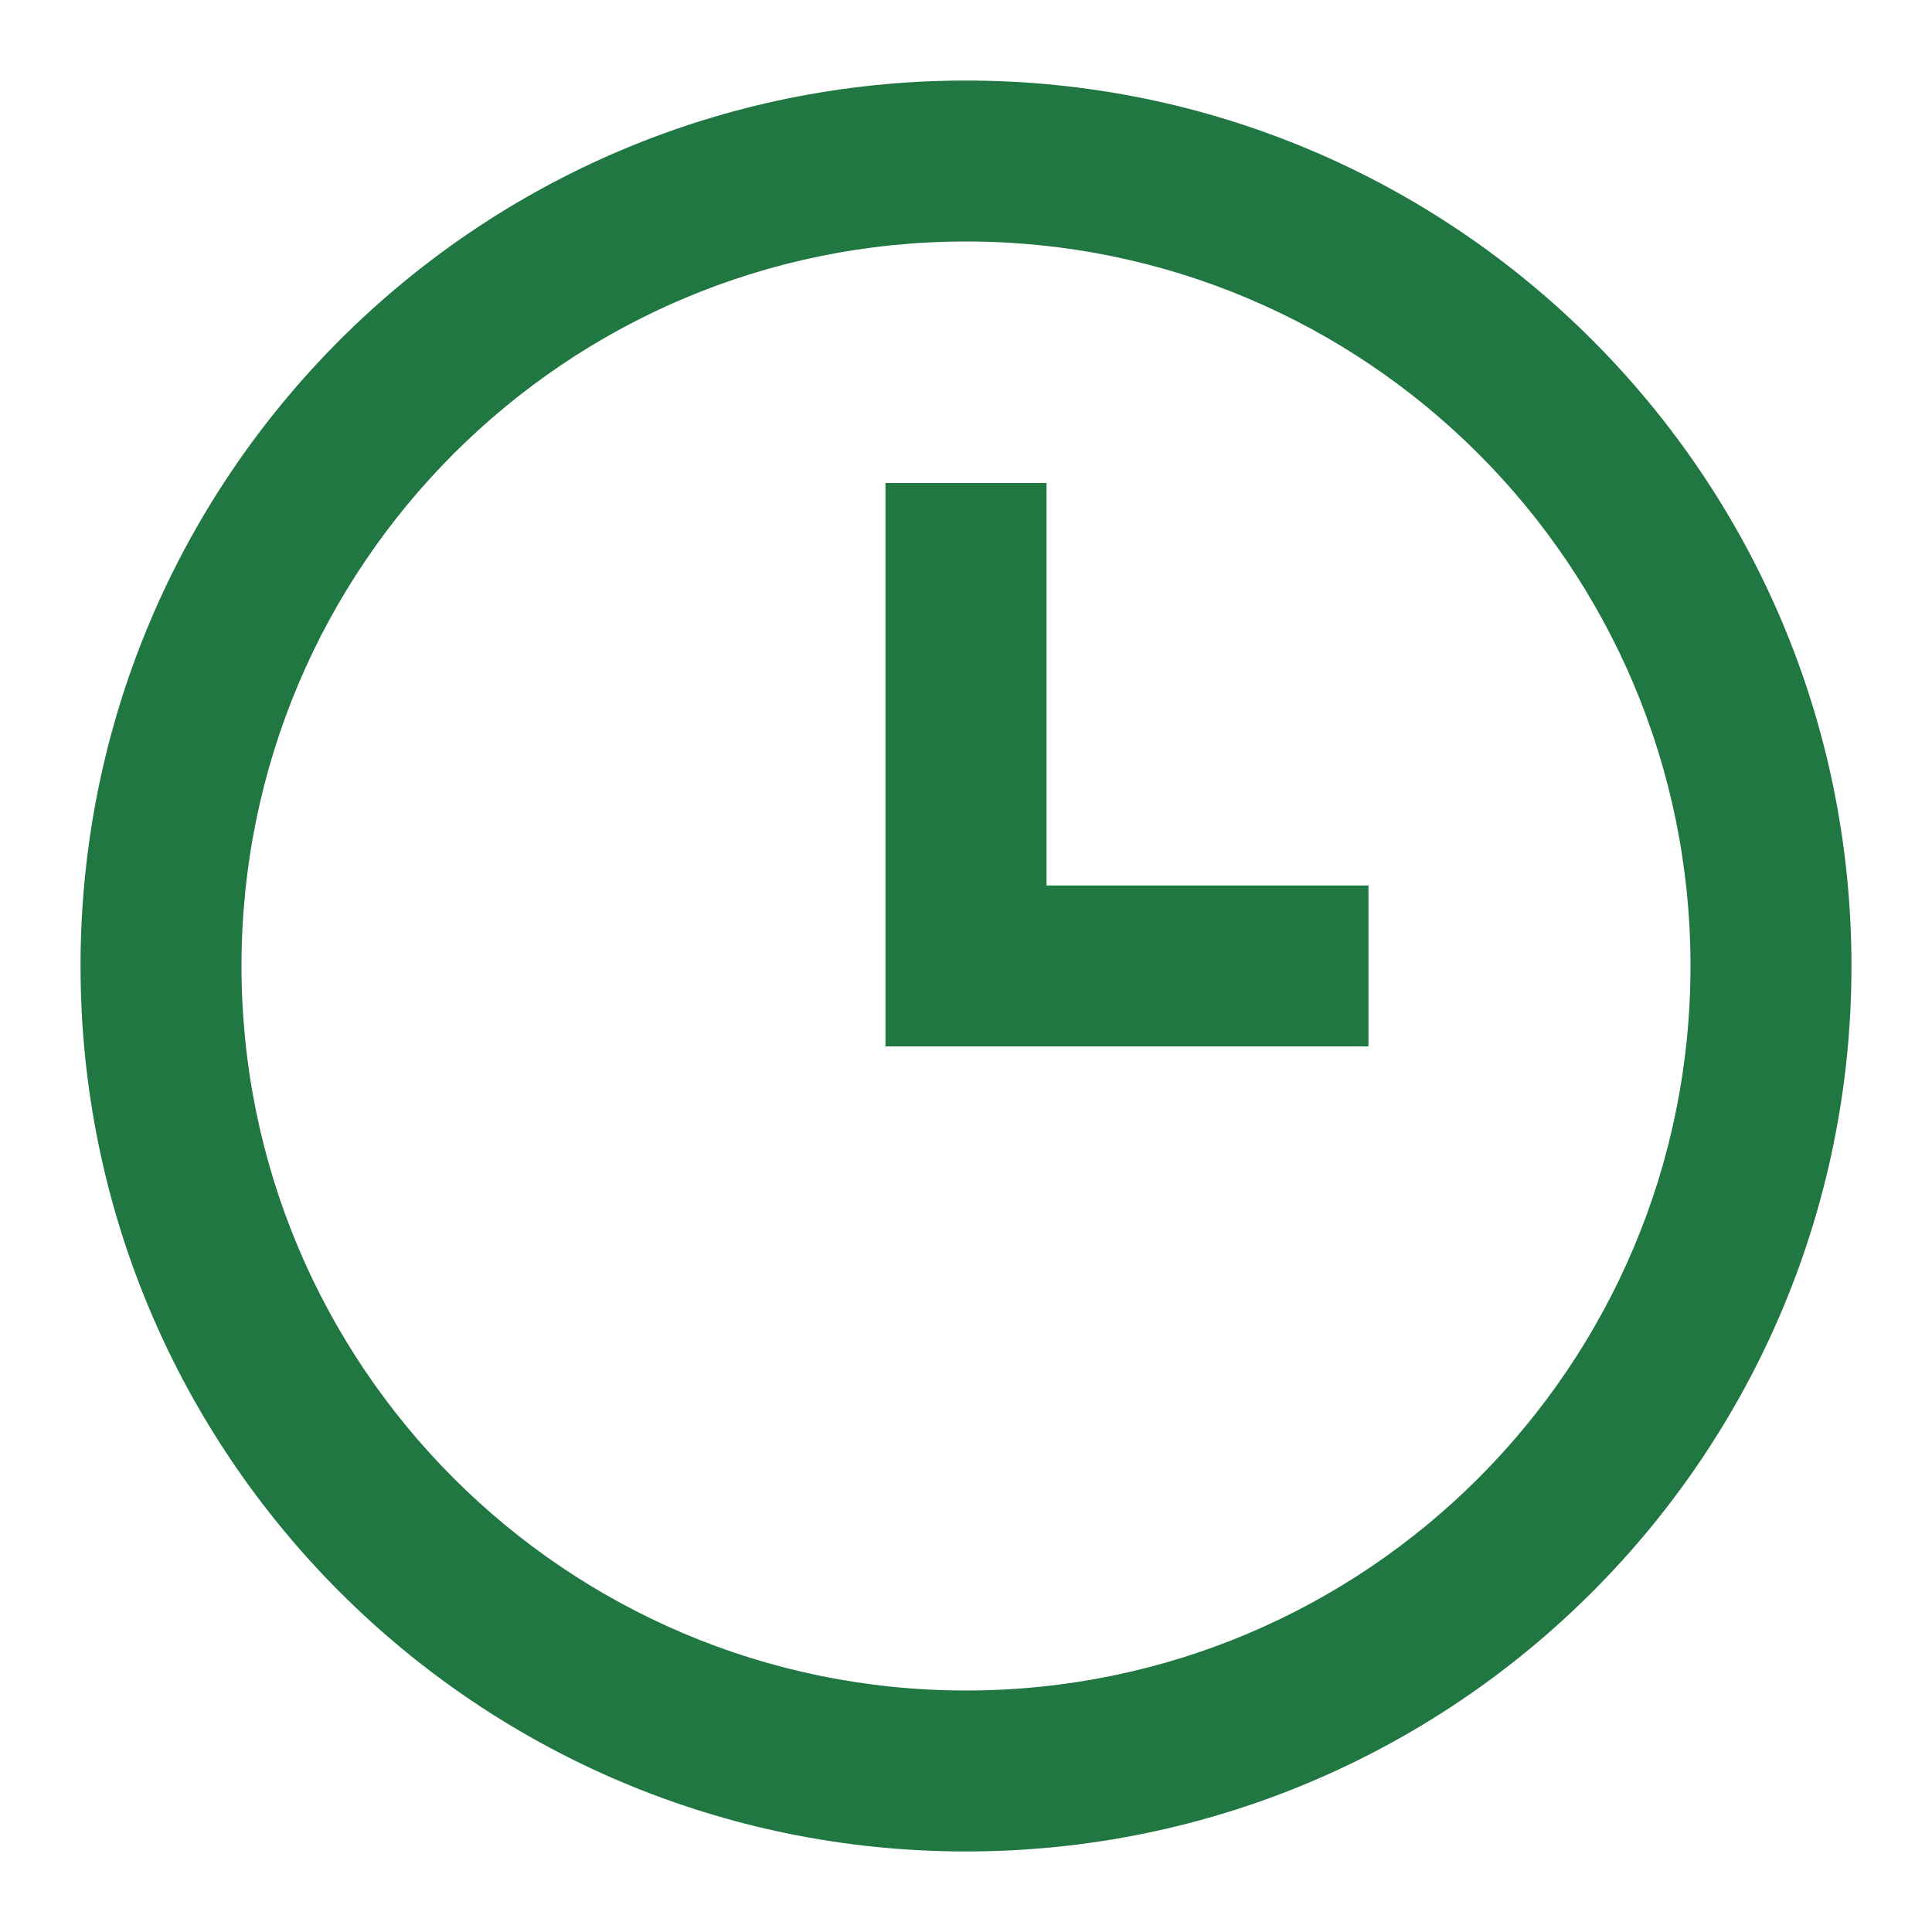
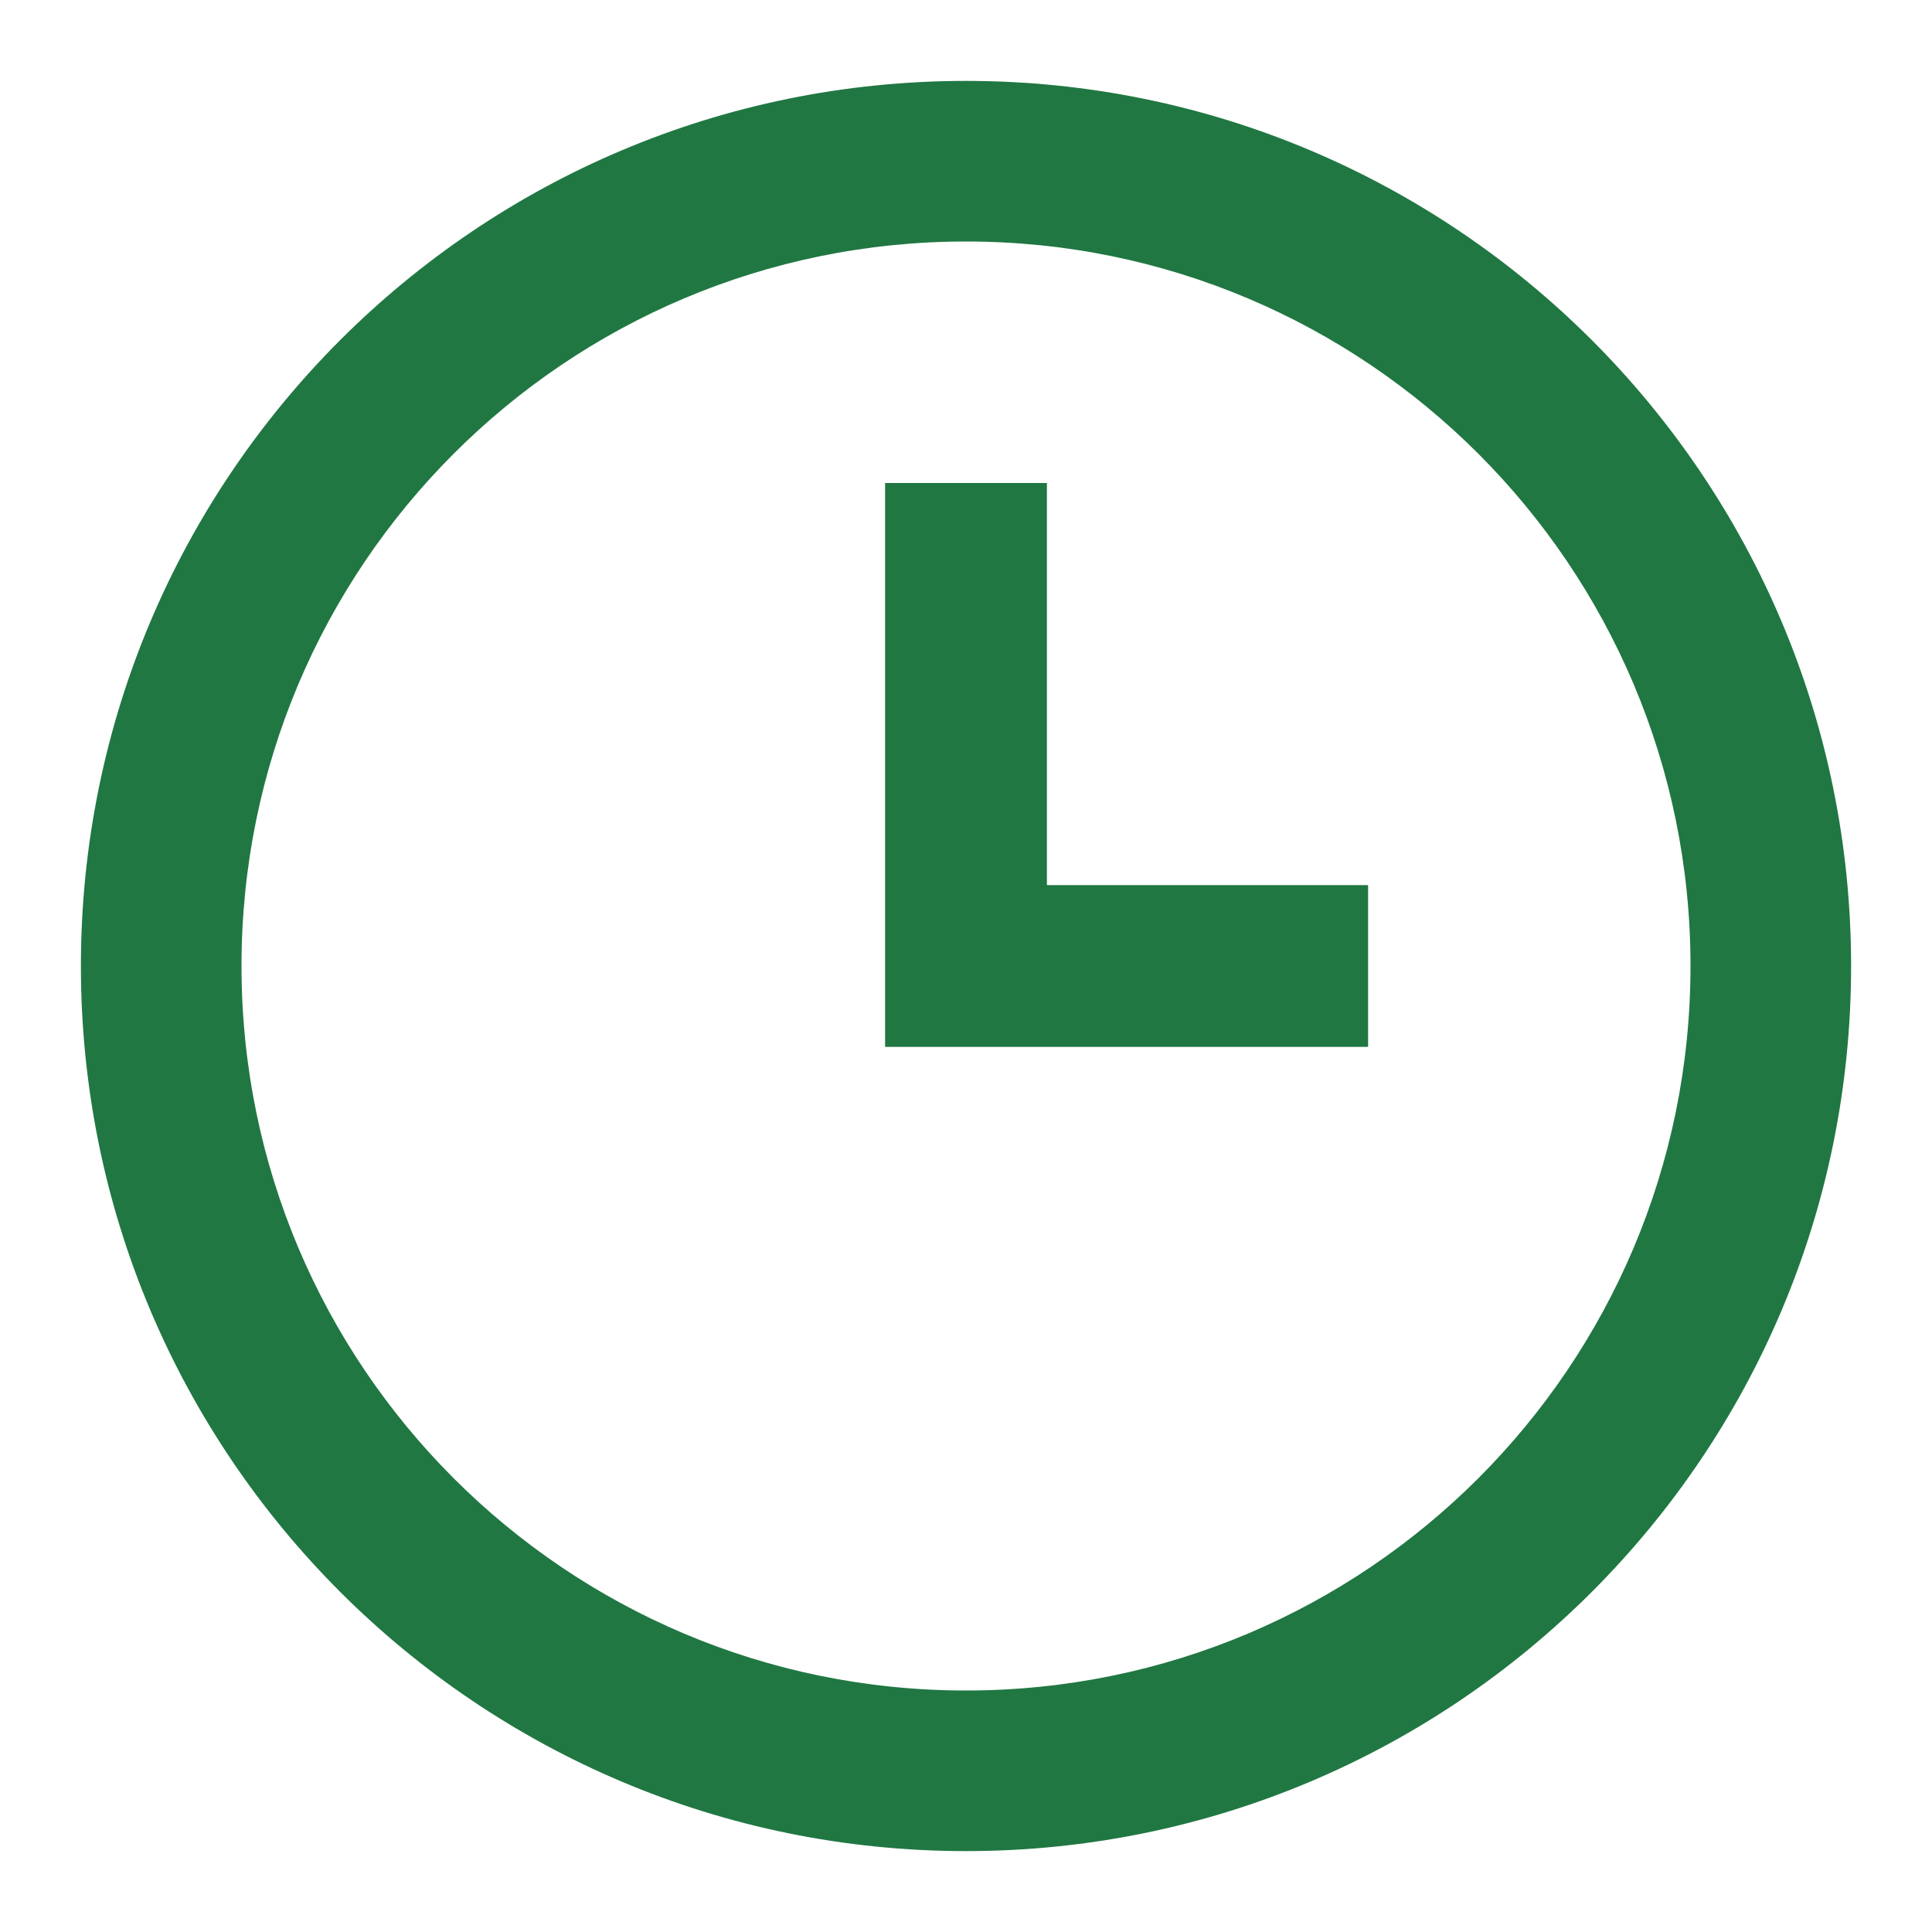
<svg xmlns="http://www.w3.org/2000/svg" width="16" height="16" viewBox="0 0 16 16" fill="none">
-   <path fill-rule="evenodd" clip-rule="evenodd" d="M8 15.333C3.95 15.333 0.667 12.05 0.667 8C0.667 3.95 3.95 0.667 8 0.667C12.05 0.667 15.333 3.95 15.333 8C15.333 12.05 12.05 15.333 8 15.333ZM8 14C11.314 14 14 11.313 14 8C14 4.686 11.314 2 8 2C4.686 2 2 4.686 2 8C2 11.313 4.686 14 8 14ZM11.333 7.333H8.667V4H7.333V8.666H11.333V7.333Z" fill="#207742" />
+   <path fill-rule="evenodd" clip-rule="evenodd" d="M8 15.33A7.33 7.33 0 1 1 8 .67a7.33 7.33 0 0 1 0 14.66ZM8 14A6 6 0 1 0 8 2a6 6 0 0 0 0 12Zm3.33-6.67H8.67V4H7.33v4.67h4V7.33Z" fill="#207742" />
</svg>
